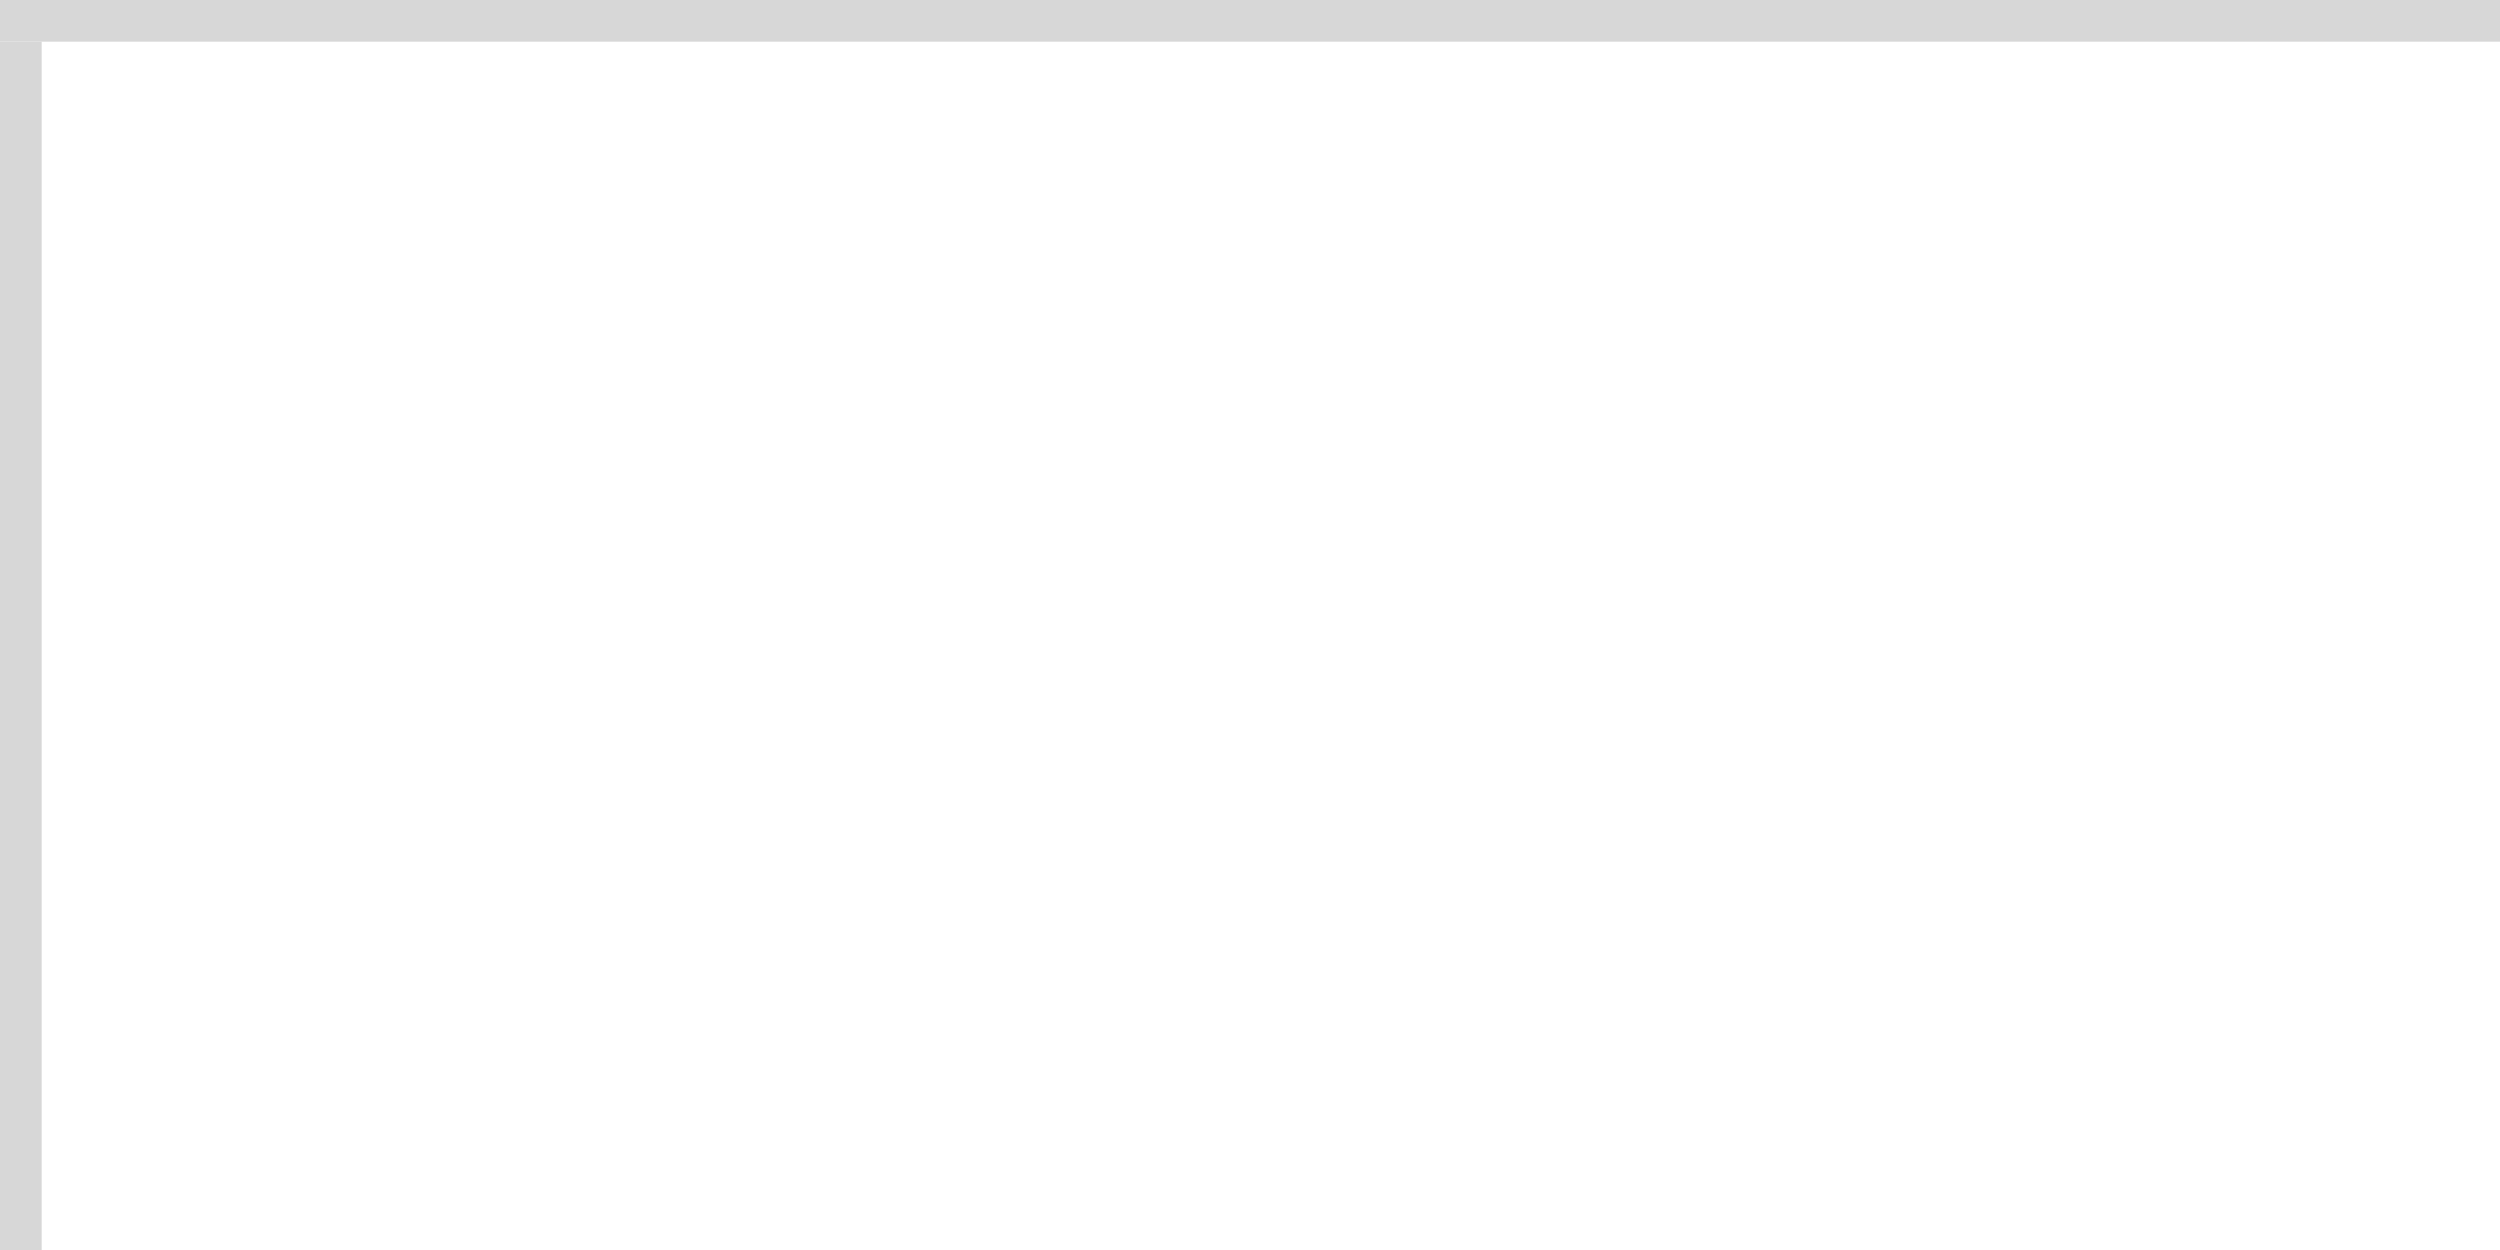
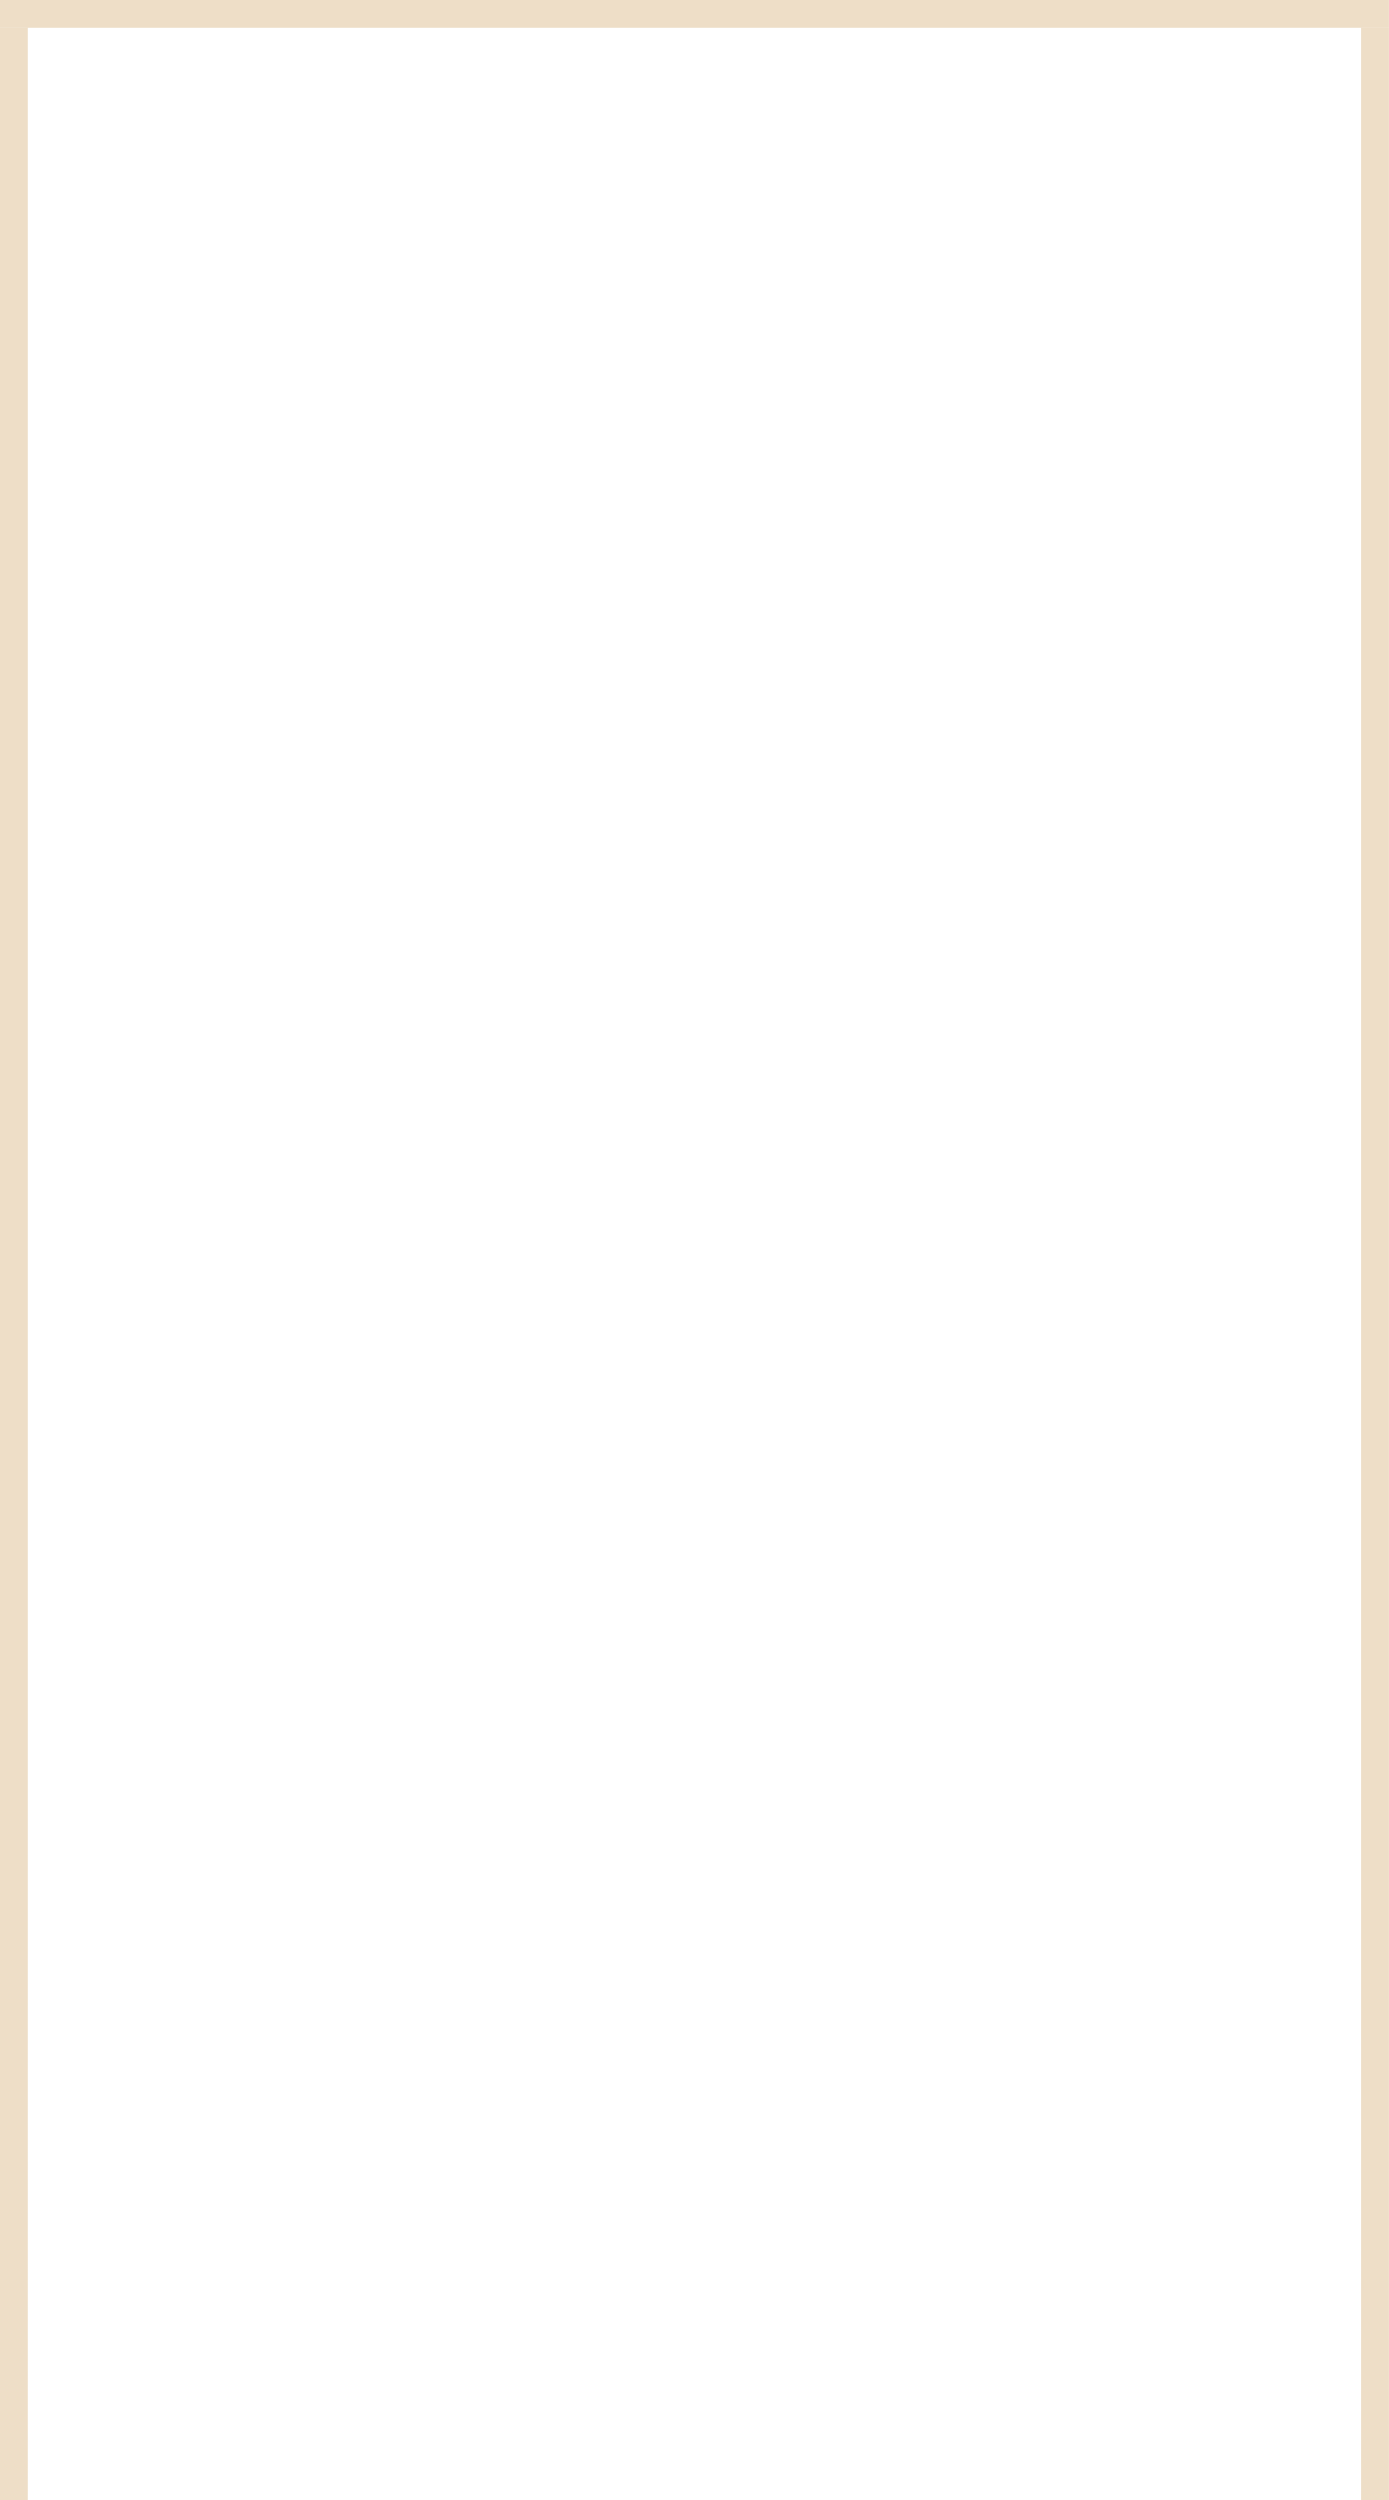
- <svg xmlns="http://www.w3.org/2000/svg" version="1.1" width="60px" height="30px" viewBox="107 100 60 30">
-   <path d="M 1 1  L 60 1  L 60 30  L 1 30  L 1 1  Z " fill-rule="nonzero" fill="rgba(242, 242, 242, 0)" stroke="none" transform="matrix(1 0 0 1 107 100 )" class="fill" />
-   <path d="M 0.5 1  L 0.5 30  " stroke-width="1" stroke-dasharray="0" stroke="rgba(215, 215, 215, 1)" fill="none" transform="matrix(1 0 0 1 107 100 )" class="stroke" />
-   <path d="M 0 0.5  L 60 0.5  " stroke-width="1" stroke-dasharray="0" stroke="rgba(215, 215, 215, 1)" fill="none" transform="matrix(1 0 0 1 107 100 )" class="stroke" />
+ <svg xmlns="http://www.w3.org/2000/svg" version="1.1" width="50px" height="90px" viewBox="60 40 50 90">
+   <path d="M 1 1  L 49 1  L 49 90  L 1 90  L 1 1  Z " fill-rule="nonzero" fill="rgba(242, 242, 242, 0)" stroke="none" transform="matrix(1 0 0 1 60 40 )" class="fill" />
+   <path d="M 0.5 1  L 0.5 90  " stroke-width="1" stroke-dasharray="0" stroke="rgba(222, 190, 143, 0.498)" fill="none" transform="matrix(1 0 0 1 60 40 )" class="stroke" />
+   <path d="M 0 0.5  L 50 0.5  " stroke-width="1" stroke-dasharray="0" stroke="rgba(222, 190, 143, 0.498)" fill="none" transform="matrix(1 0 0 1 60 40 )" class="stroke" />
+   <path d="M 49.5 1  L 49.5 90  " stroke-width="1" stroke-dasharray="0" stroke="rgba(222, 190, 143, 0.498)" fill="none" transform="matrix(1 0 0 1 60 40 )" class="stroke" />
</svg>
